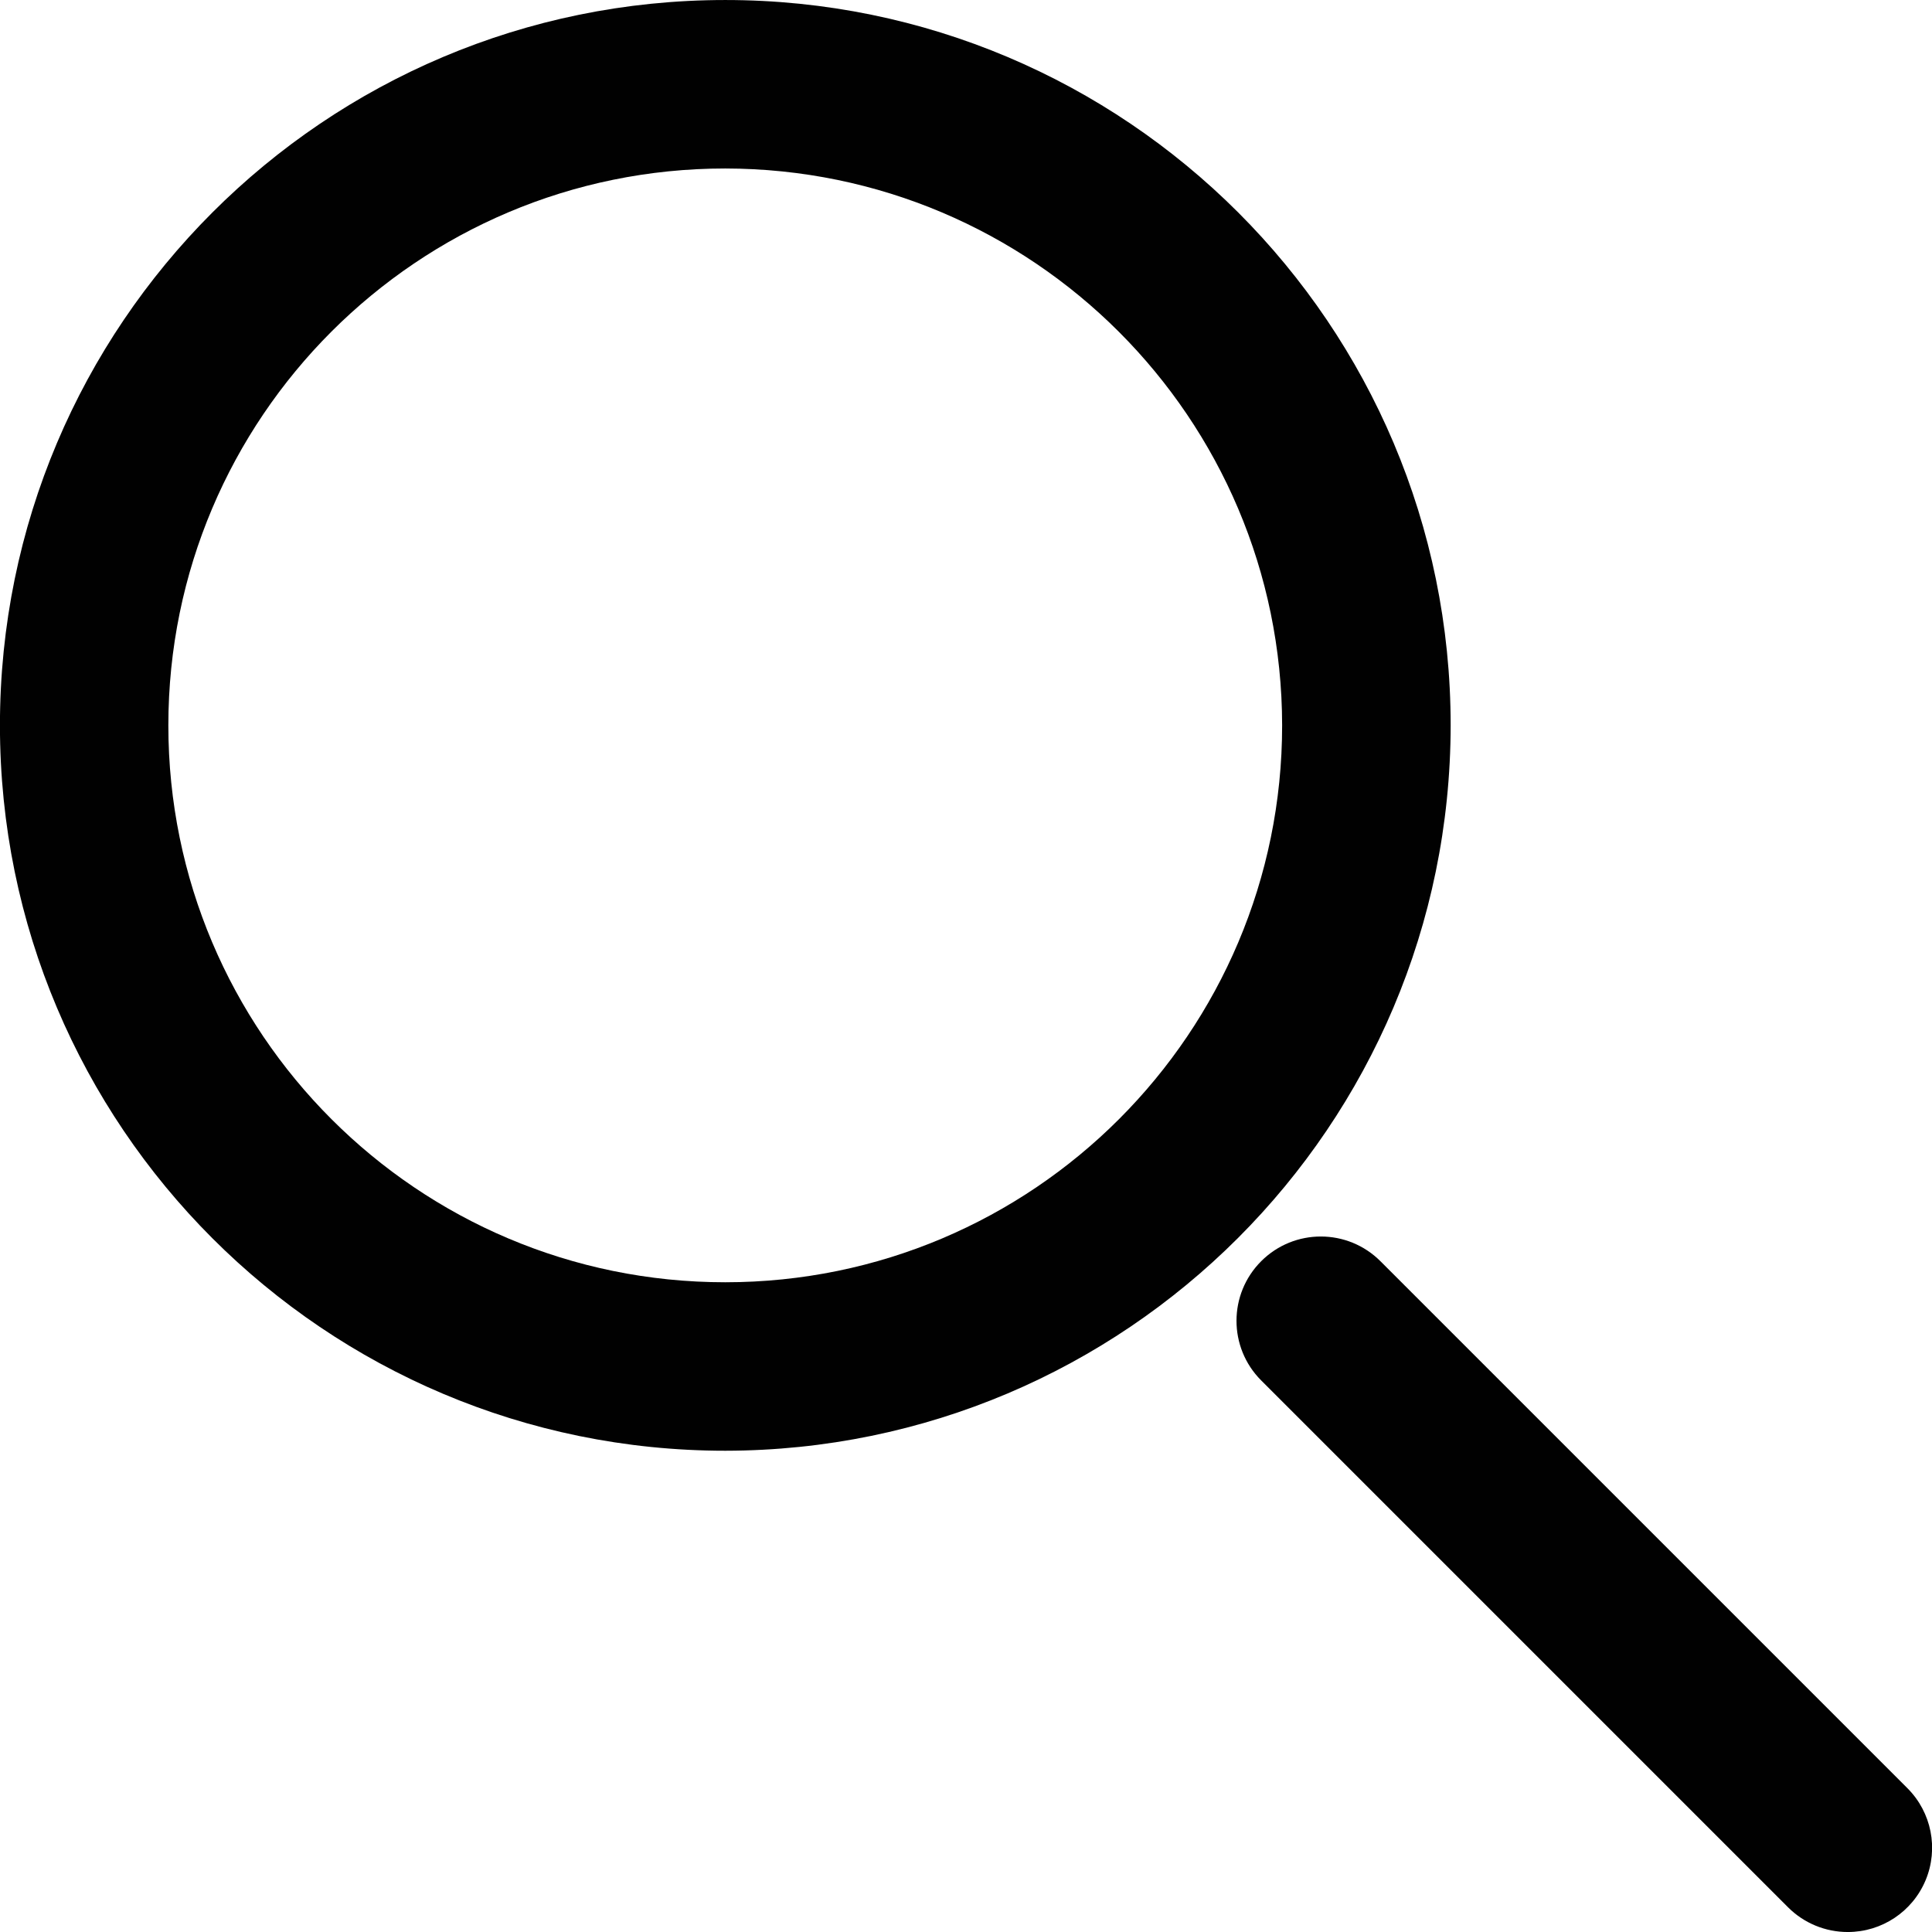
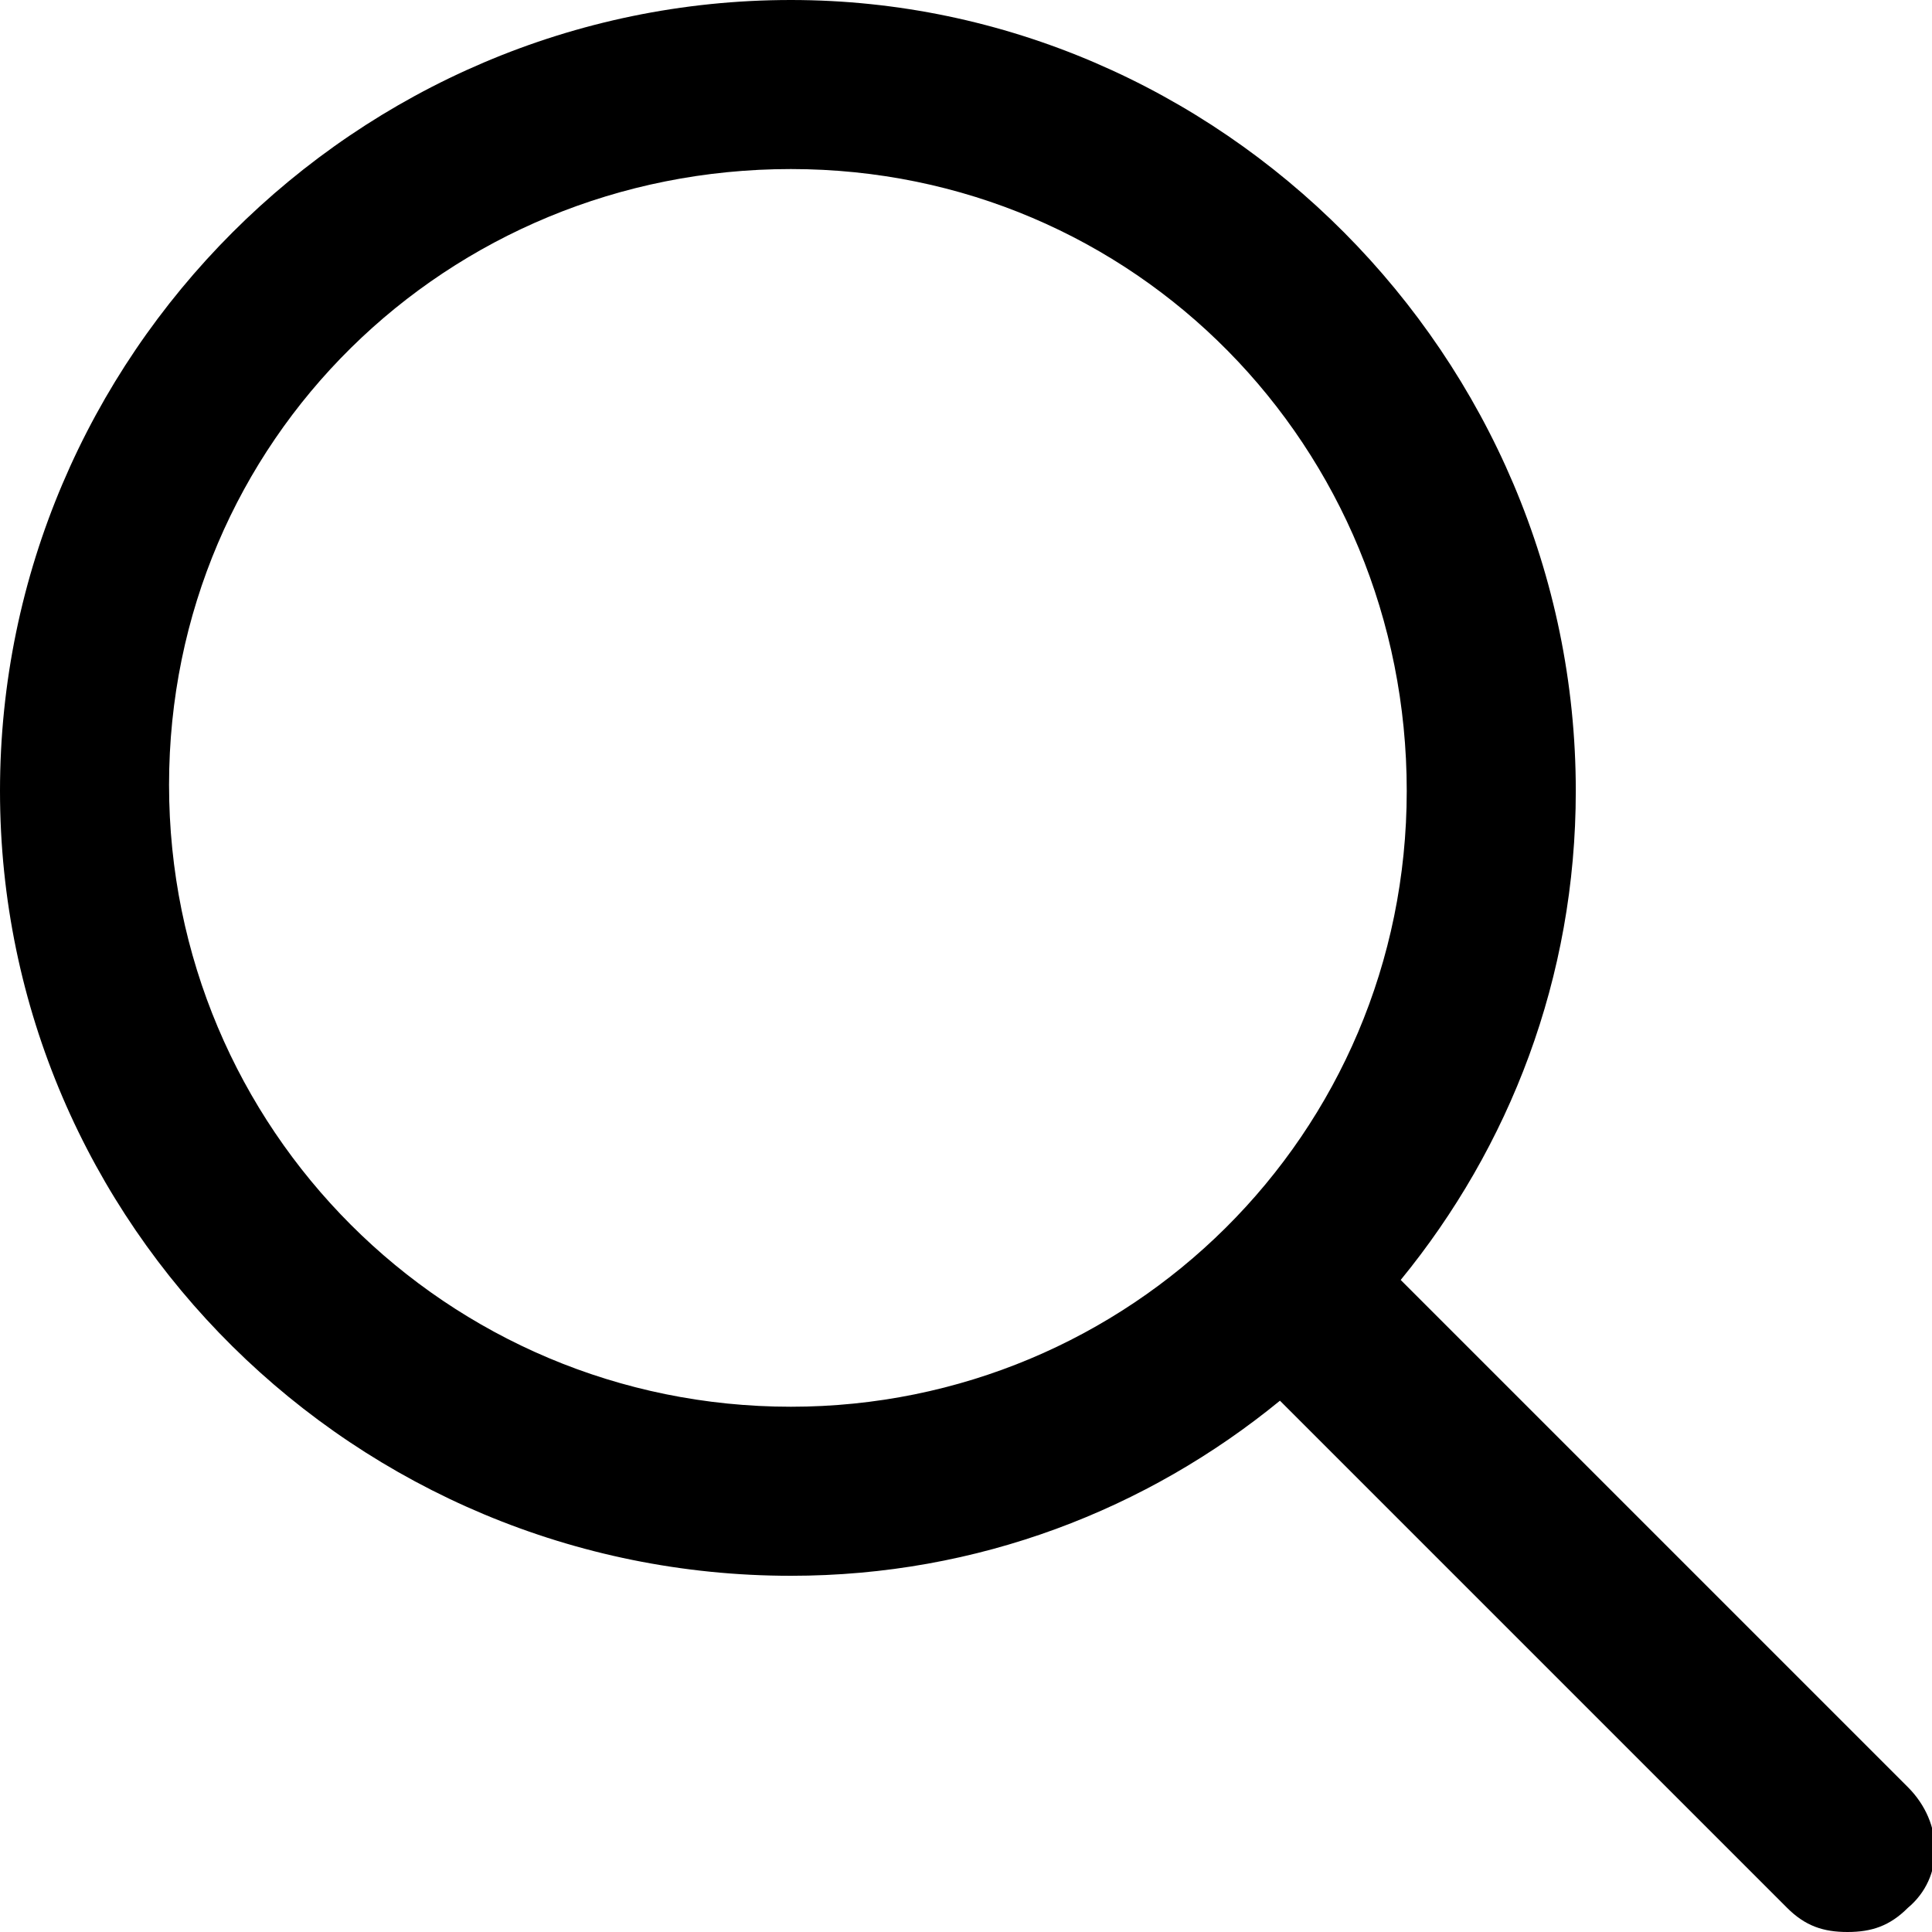
- <svg xmlns="http://www.w3.org/2000/svg" id="Layer_1" data-name="Layer 1" viewBox="0 0 32.017 32.018">
-   <defs>
-     <style>.cls-1{fill:#010101;}</style>
-   </defs>
-   <path class="cls-1" d="M19.041,33.103A12.021,12.021,0,1,1,31.062,21.081,12.035,12.035,0,0,1,19.041,33.103Zm0-21.25a9.229,9.229,0,1,0,9.228,9.228A9.239,9.239,0,0,0,19.041,11.853Z" transform="translate(-7.02097 -9.06075)" />
-   <path class="cls-1" d="M37.643,41.079a1.397,1.397,0,0,1-.989-0.409l-8.733-8.733a1.397,1.397,0,1,1,1.978-1.974l8.733,8.733A1.396,1.396,0,0,1,37.643,41.079Z" transform="translate(-7.02097 -9.06075)" />
+ <svg xmlns="http://www.w3.org/2000/svg" version="1.1" id="Layer_1" x="0px" y="0px" viewBox="0 0 32 32" style="enable-background:new 0 0 32 32;" xml:space="preserve">
+   <path d="M31.6,29.6l-8.4-8.4c1.8-2.2,2.9-5,2.9-8.1c0-7.2-5.9-13.1-13-13.1C5.9,0,0,5.9,0,13.1s5.9,13,13.1,13  c3.1,0,5.9-1.1,8.1-2.9l8.4,8.4c0.3,0.3,0.6,0.4,1,0.4s0.7-0.1,1-0.4C32.2,31.1,32.2,30.2,31.6,29.6z M13.1,23.3  c-5.7,0-10.3-4.6-10.3-10.3S7.4,2.8,13.1,2.8s10.2,4.6,10.2,10.3S18.7,23.3,13.1,23.3z" />
</svg>
